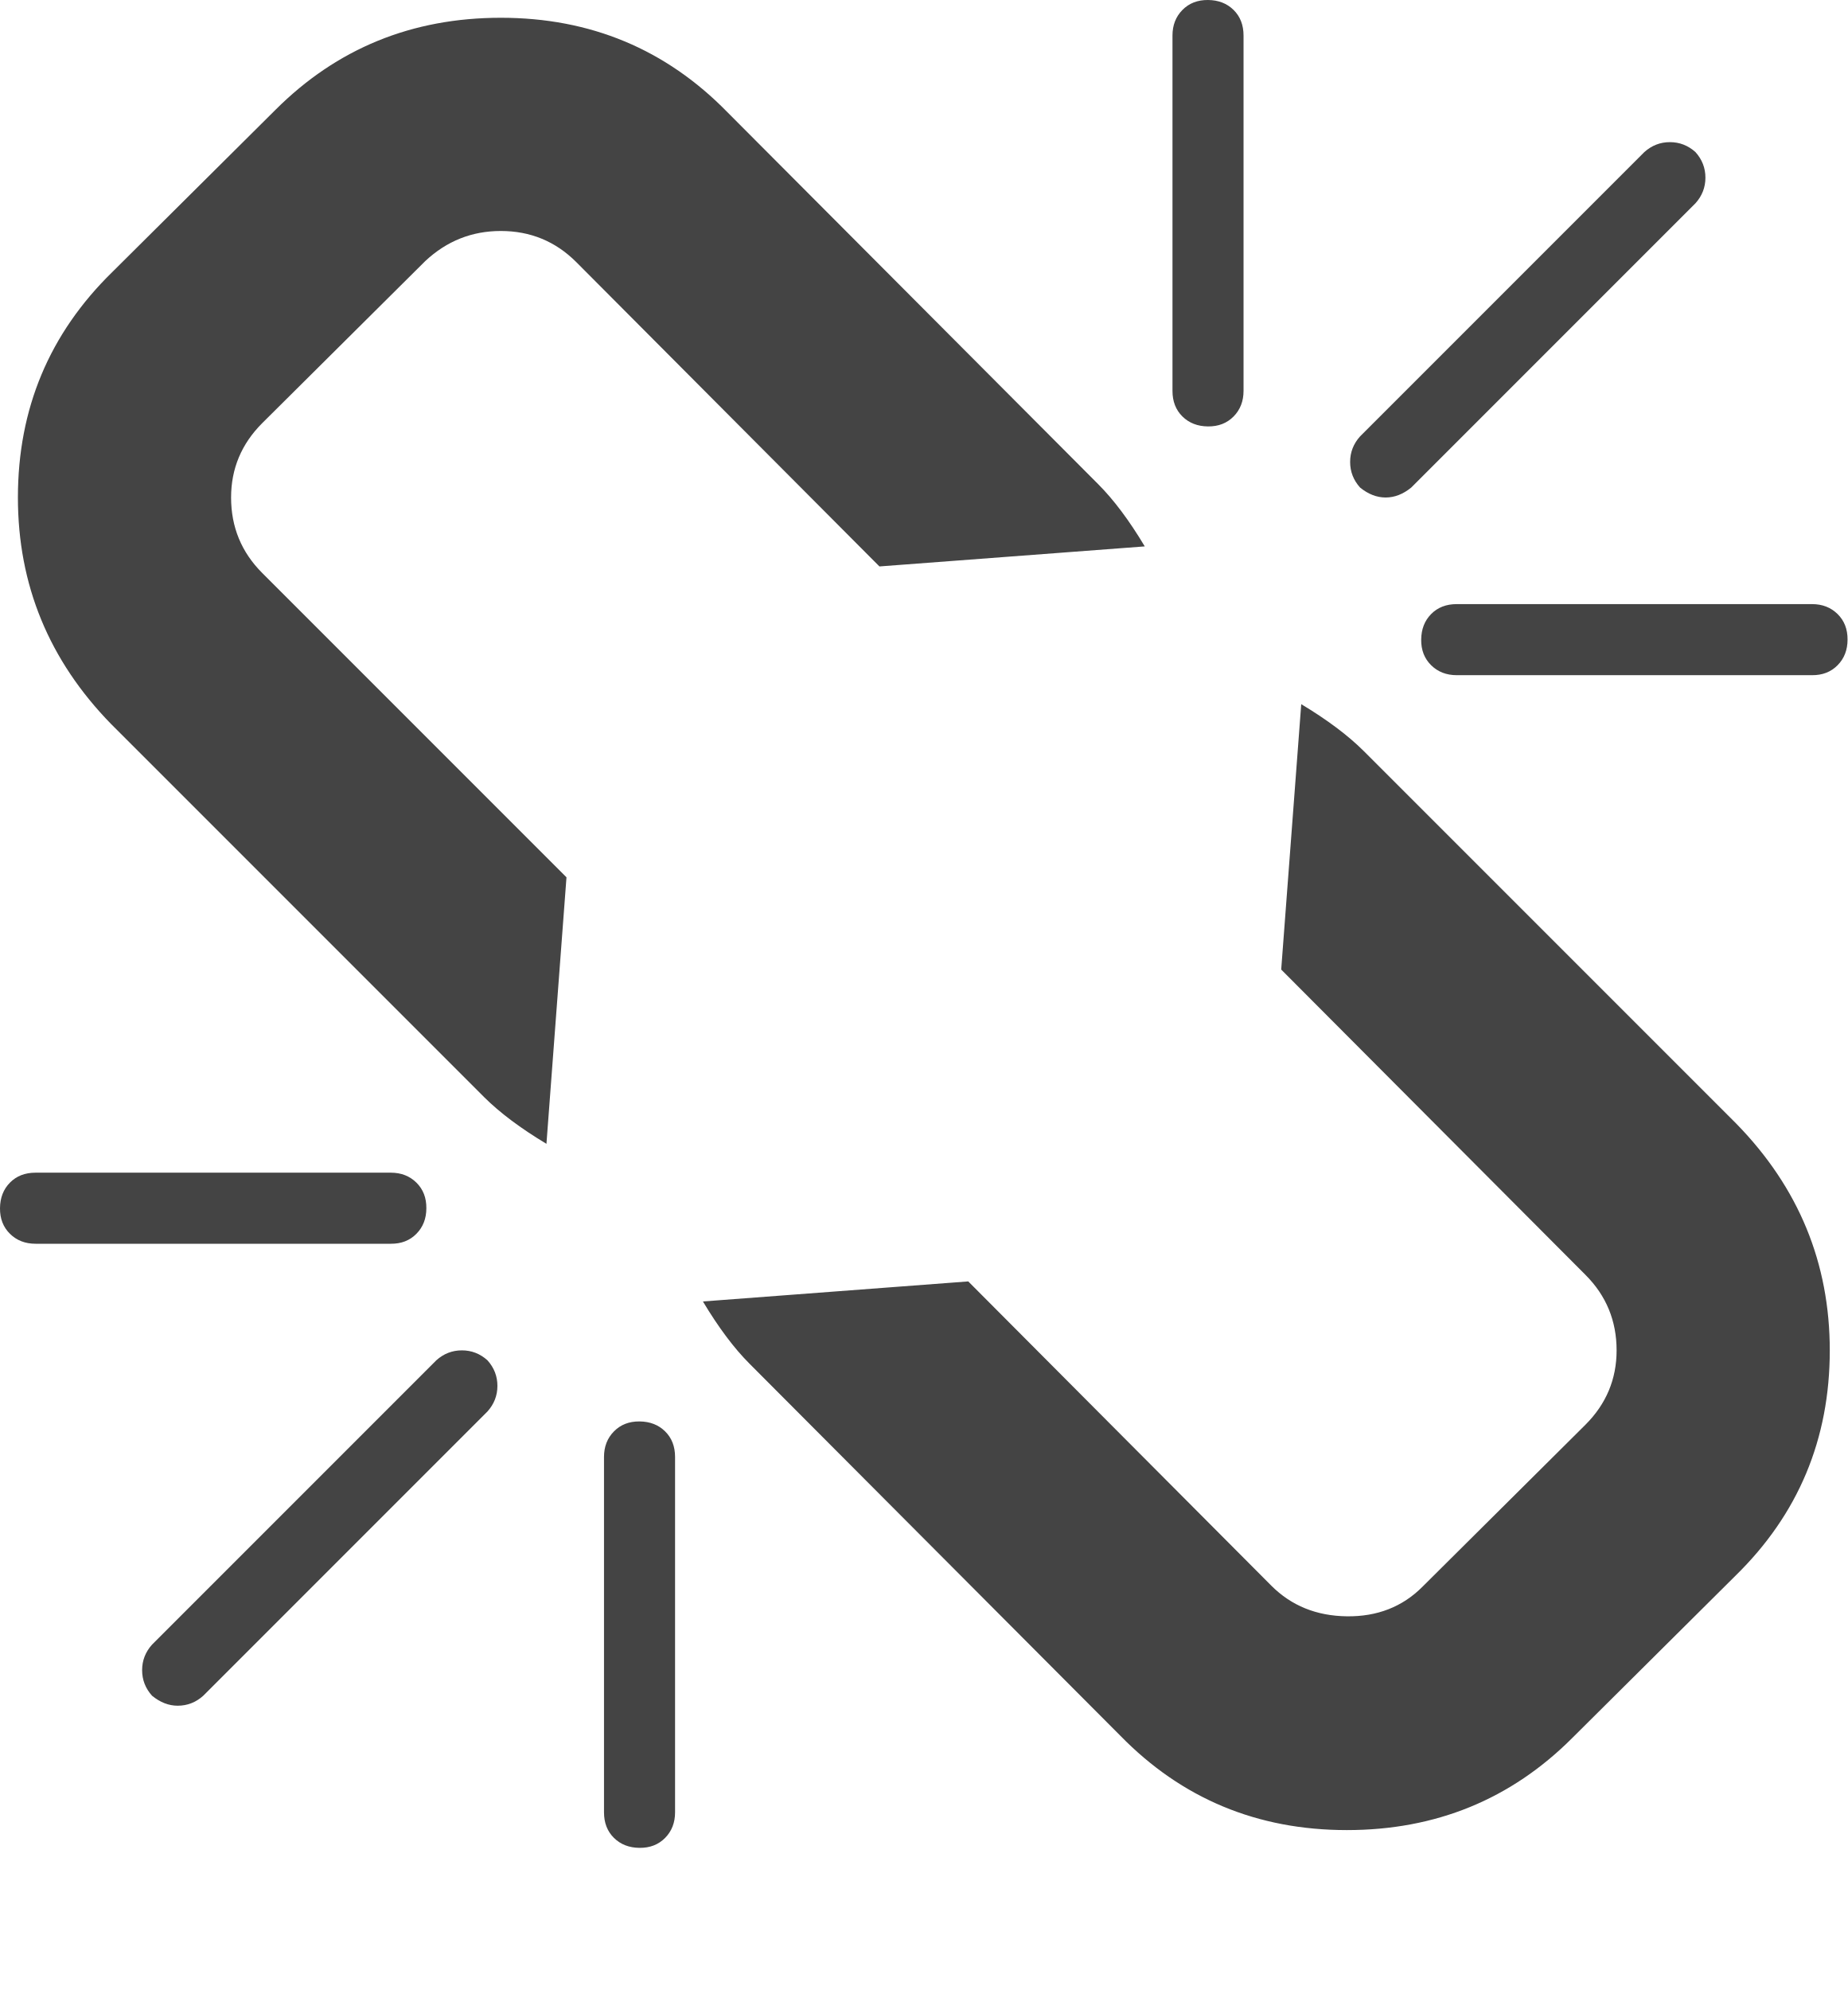
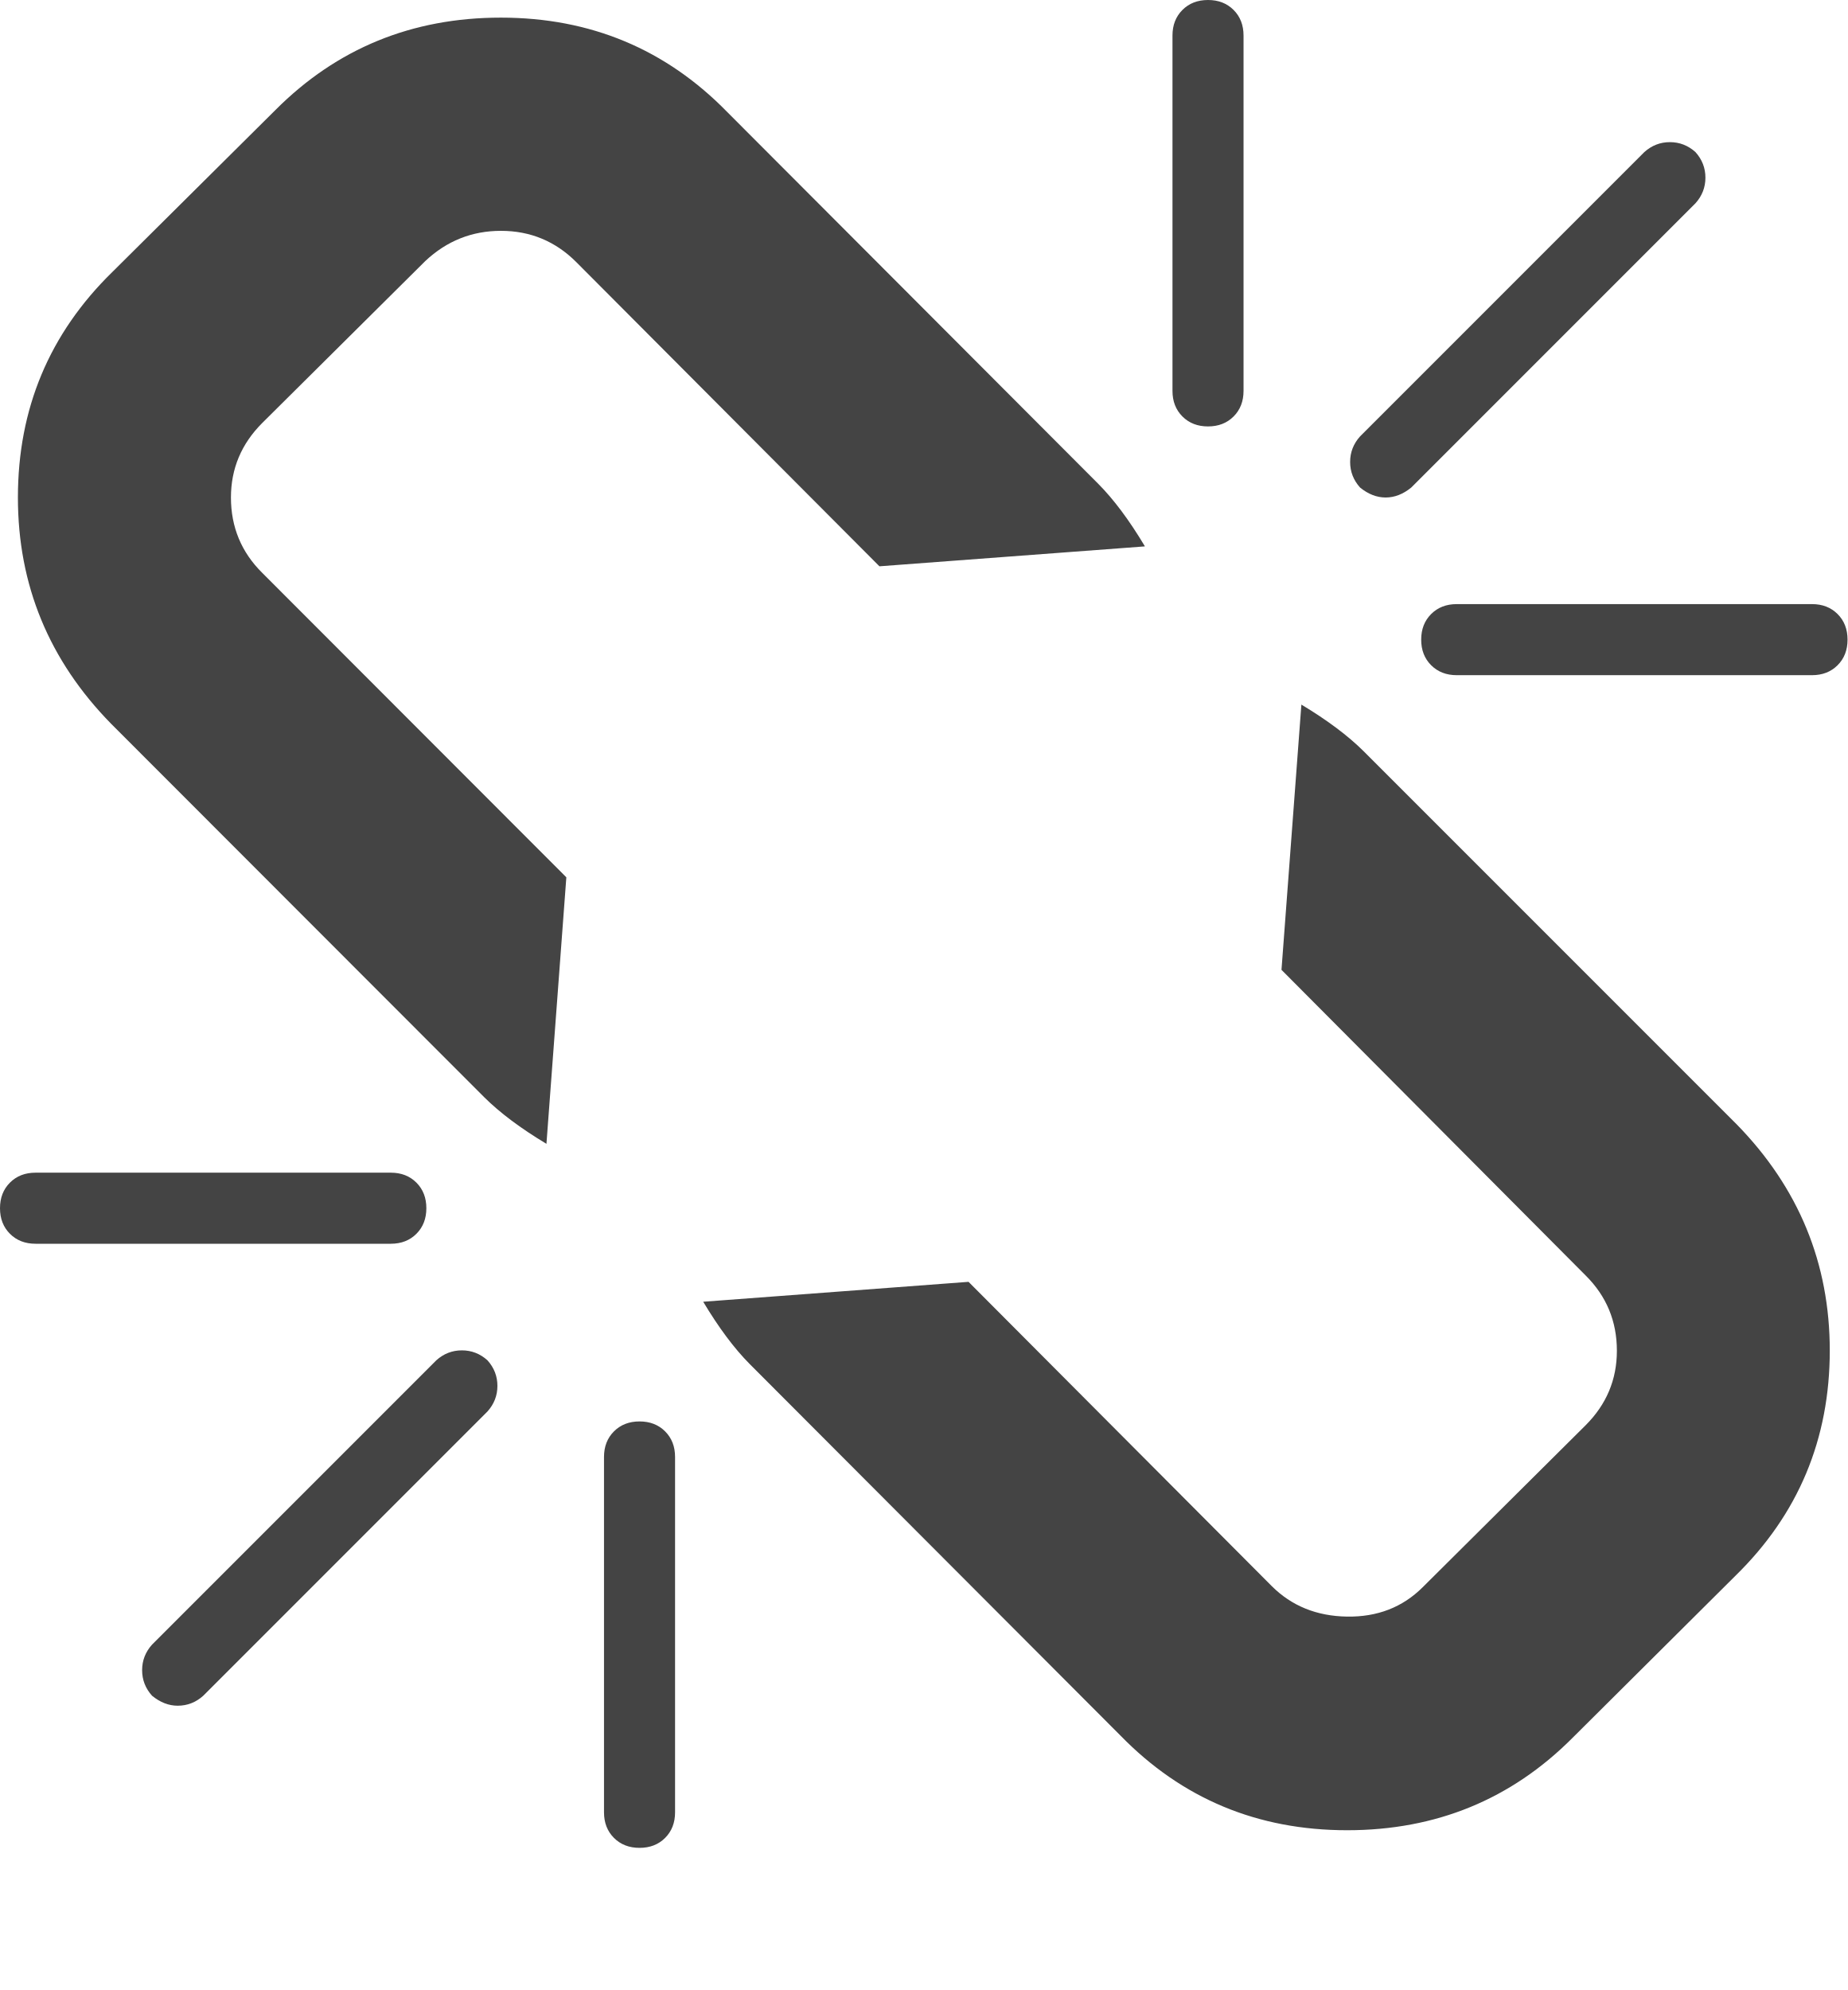
- <svg xmlns="http://www.w3.org/2000/svg" version="1.1" width="13" height="14" viewBox="0 0 13 14">
-   <path fill="#444444" d="M3.43 9.93l-2 2q-0.078 0.070-0.18 0.070-0.094 0-0.18-0.070-0.070-0.078-0.070-0.18t0.070-0.18l2-2q0.078-0.070 0.18-0.070t0.18 0.070q0.070 0.078 0.070 0.18t-0.070 0.18zM4.75 10.25v2.5q0 0.109-0.070 0.18t-0.18 0.070-0.18-0.070-0.070-0.18v-2.5q0-0.109 0.070-0.18t0.18-0.070 0.18 0.070 0.070 0.18zM3 8.5q0 0.109-0.070 0.18t-0.18 0.070h-2.5q-0.109 0-0.18-0.070t-0.070-0.18 0.070-0.18 0.18-0.070h2.5q0.109 0 0.18 0.070t0.070 0.18zM12.875 9.5q0 0.937-0.664 1.586l-1.148 1.141q-0.648 0.648-1.586 0.648-0.945 0-1.594-0.664l-2.609-2.617q-0.164-0.164-0.328-0.438l1.867-0.141 2.133 2.141q0.211 0.211 0.531 0.215t0.531-0.207l1.148-1.141q0.219-0.219 0.219-0.523 0-0.312-0.219-0.531l-2.141-2.148 0.141-1.867q0.273 0.164 0.438 0.328l2.625 2.625q0.656 0.672 0.656 1.594zM8.055 3.844l-1.867 0.141-2.133-2.141q-0.219-0.219-0.531-0.219-0.305 0-0.531 0.211l-1.148 1.141q-0.219 0.219-0.219 0.523 0 0.312 0.219 0.531l2.141 2.141-0.141 1.875q-0.273-0.164-0.438-0.328l-2.625-2.625q-0.656-0.672-0.656-1.594 0-0.937 0.664-1.586l1.148-1.141q0.648-0.648 1.586-0.648 0.945 0 1.594 0.664l2.609 2.617q0.164 0.164 0.328 0.438zM13 4.5q0 0.109-0.070 0.18t-0.18 0.070h-2.5q-0.109 0-0.18-0.070t-0.070-0.18 0.070-0.18 0.18-0.070h2.5q0.109 0 0.18 0.070t0.070 0.18zM8.75 0.25v2.5q0 0.109-0.070 0.18t-0.18 0.070-0.18-0.070-0.070-0.18v-2.5q0-0.109 0.070-0.18t0.18-0.070 0.18 0.070 0.070 0.18zM11.93 1.43l-2 2q-0.086 0.070-0.18 0.070t-0.18-0.070q-0.070-0.078-0.070-0.18t0.070-0.18l2-2q0.078-0.070 0.18-0.070t0.18 0.070q0.070 0.078 0.070 0.18t-0.070 0.18z" />
+ <svg xmlns="http://www.w3.org/2000/svg" width="13" height="14" viewBox="0 0 13 14">
+   <path fill="#444" d="M3.43 9.93l-2 2q-.078.07-.18.07-.094 0-.18-.07-.07-.078-.07-.18t.07-.18l2-2q.078-.07.18-.07t.18.07q.07.078.07.18t-.07.18zm1.32.32v2.5q0 .11-.07.18T4.5 13t-.18-.07-.07-.18v-2.5q0-.11.07-.18T4.5 10t.18.07.07.18zM3 8.5q0 .11-.07.18t-.18.07H.25q-.11 0-.18-.07T0 8.5t.07-.18.18-.07h2.5q.11 0 .18.07T3 8.5zm9.875 1q0 .937-.664 1.586l-1.146 1.14q-.648.65-1.586.65-.945 0-1.594-.665l-2.61-2.615q-.163-.164-.327-.438l1.867-.14 2.133 2.14q.21.21.53.215t.532-.206l1.147-1.14q.22-.22.22-.524 0-.312-.22-.53l-2.14-2.15.14-1.866q.273.164.438.328L12.22 7.91q.655.67.655 1.593zm-4.82-5.656l-1.867.14-2.133-2.14q-.22-.22-.53-.22-.306 0-.532.212l-1.148 1.14q-.22.22-.22.524 0 .312.22.53l2.14 2.142-.14 1.875q-.273-.164-.438-.328L.782 5.092Q.126 4.423.126 3.5q0-.937.664-1.586L1.938.774q.648-.65 1.586-.65.945 0 1.594.665l2.61 2.615q.163.164.327.438zM13 4.5q0 .11-.07.18t-.18.07h-2.5q-.11 0-.18-.07T10 4.5t.07-.18.18-.07h2.5q.11 0 .18.07t.07.18zM8.75.25v2.5q0 .11-.07.18T8.5 3t-.18-.07-.07-.18V.25q0-.11.07-.18T8.5 0t.18.07.07.18zm3.18 1.18l-2 2q-.086.07-.18.07t-.18-.07q-.07-.078-.07-.18t.07-.18l2-2q.078-.07.18-.07t.18.07q.07.078.07.18t-.07.18z" />
</svg>
